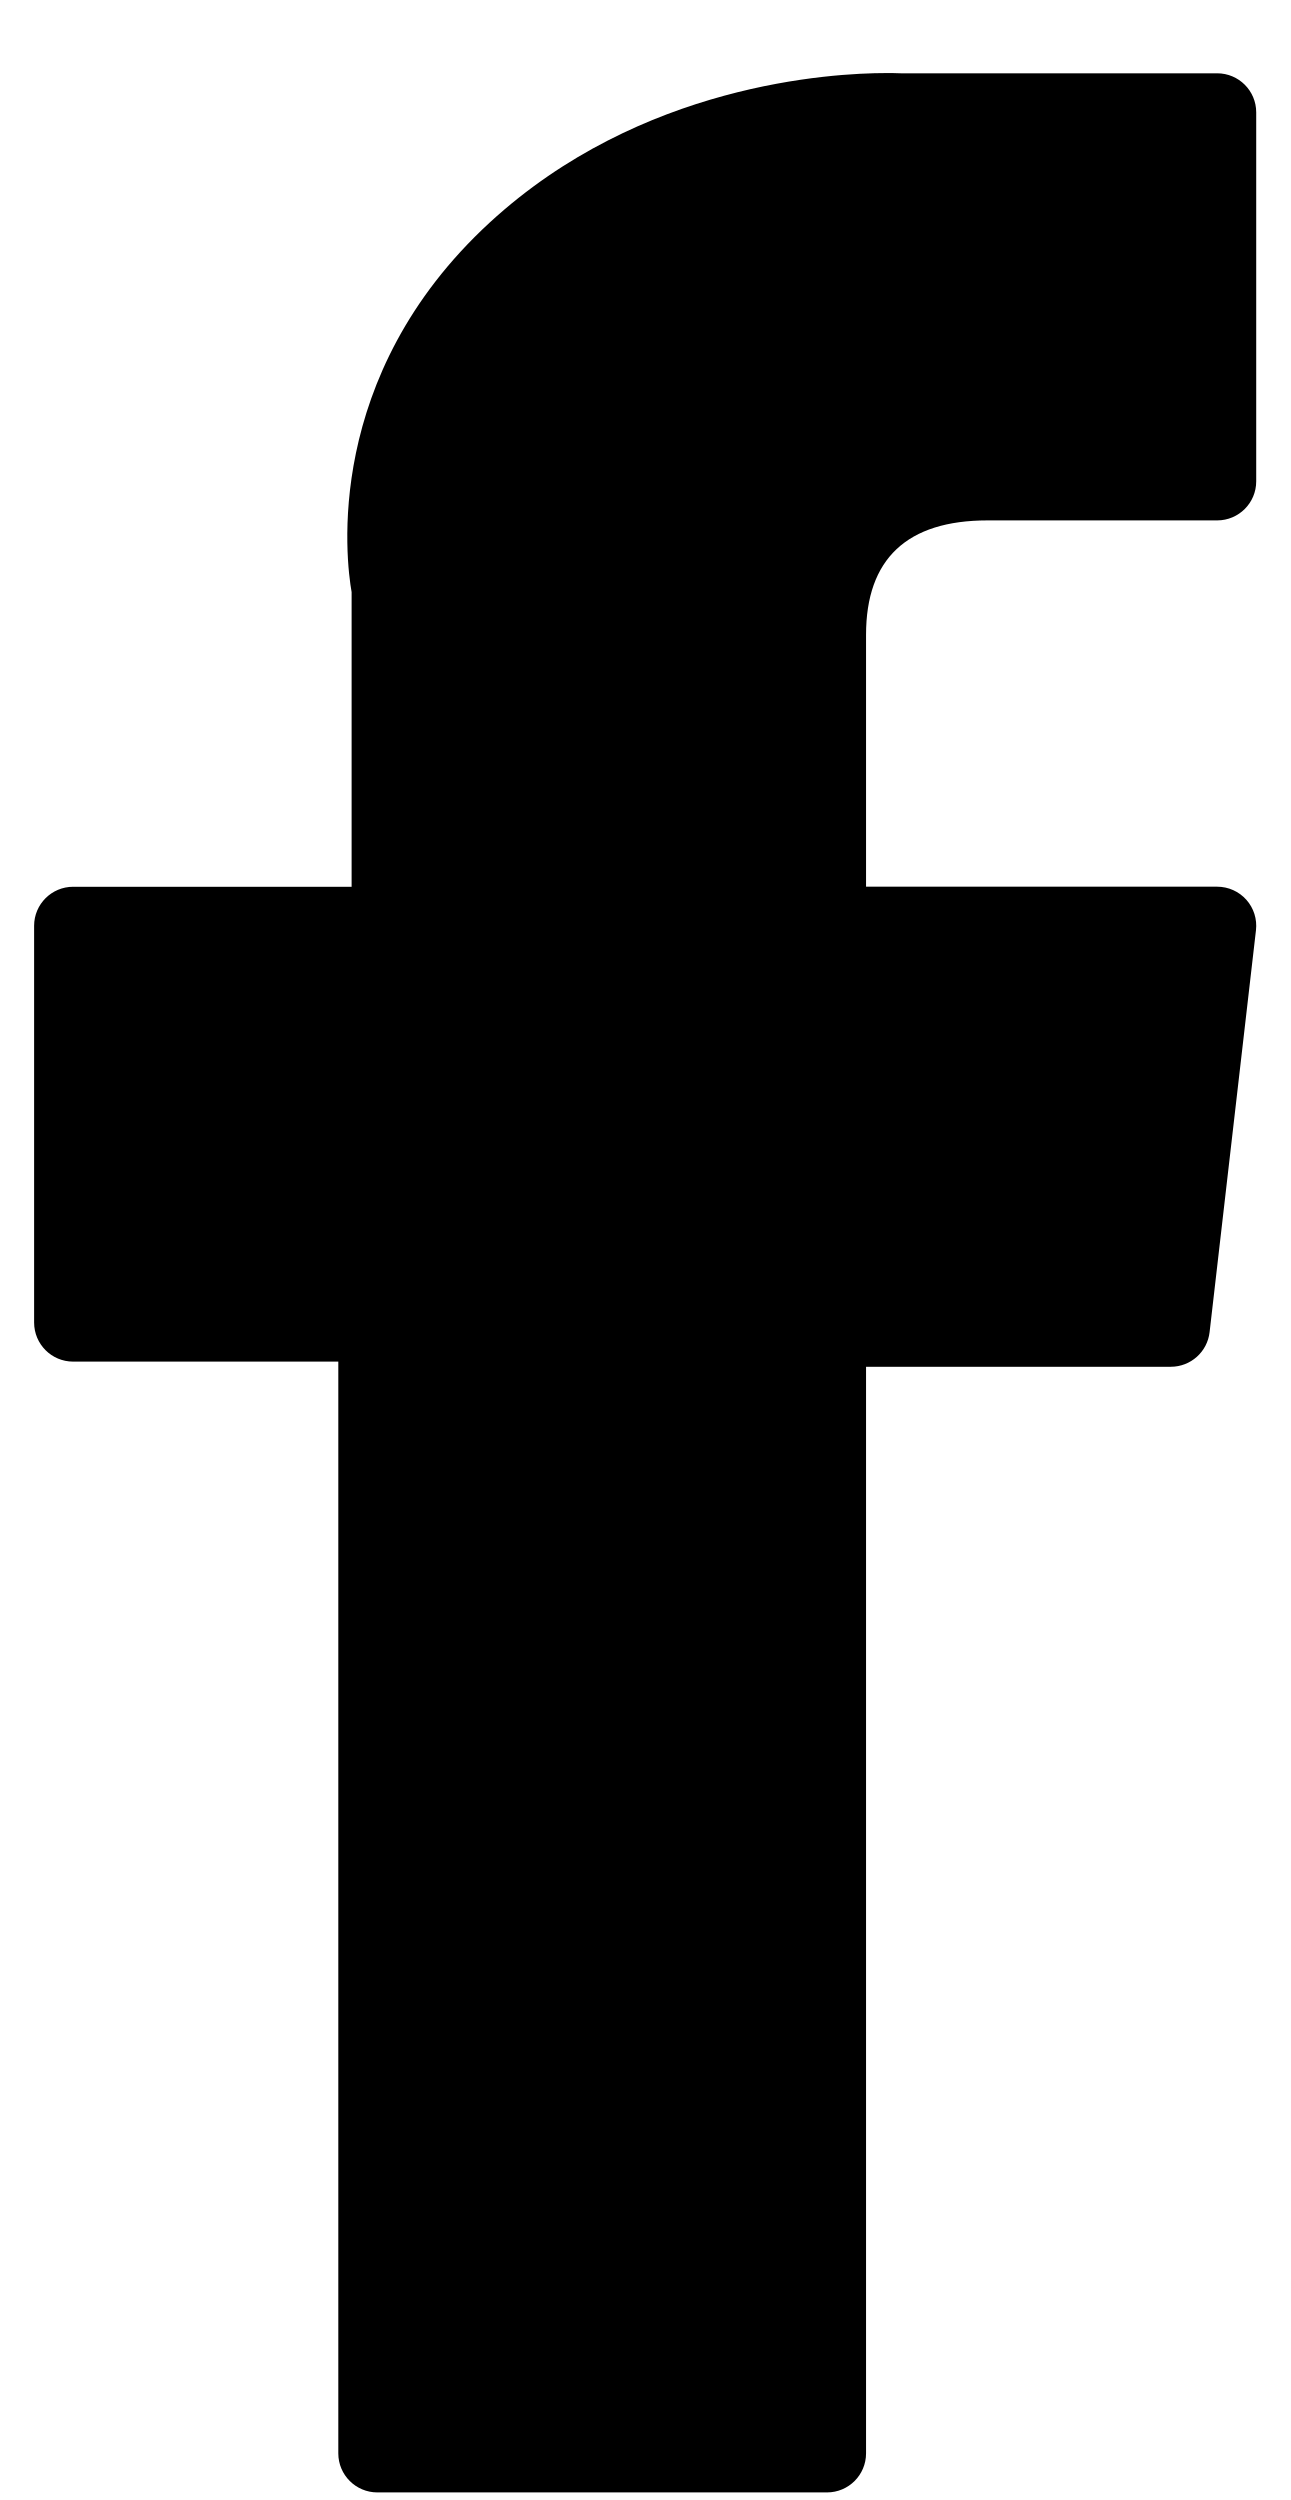
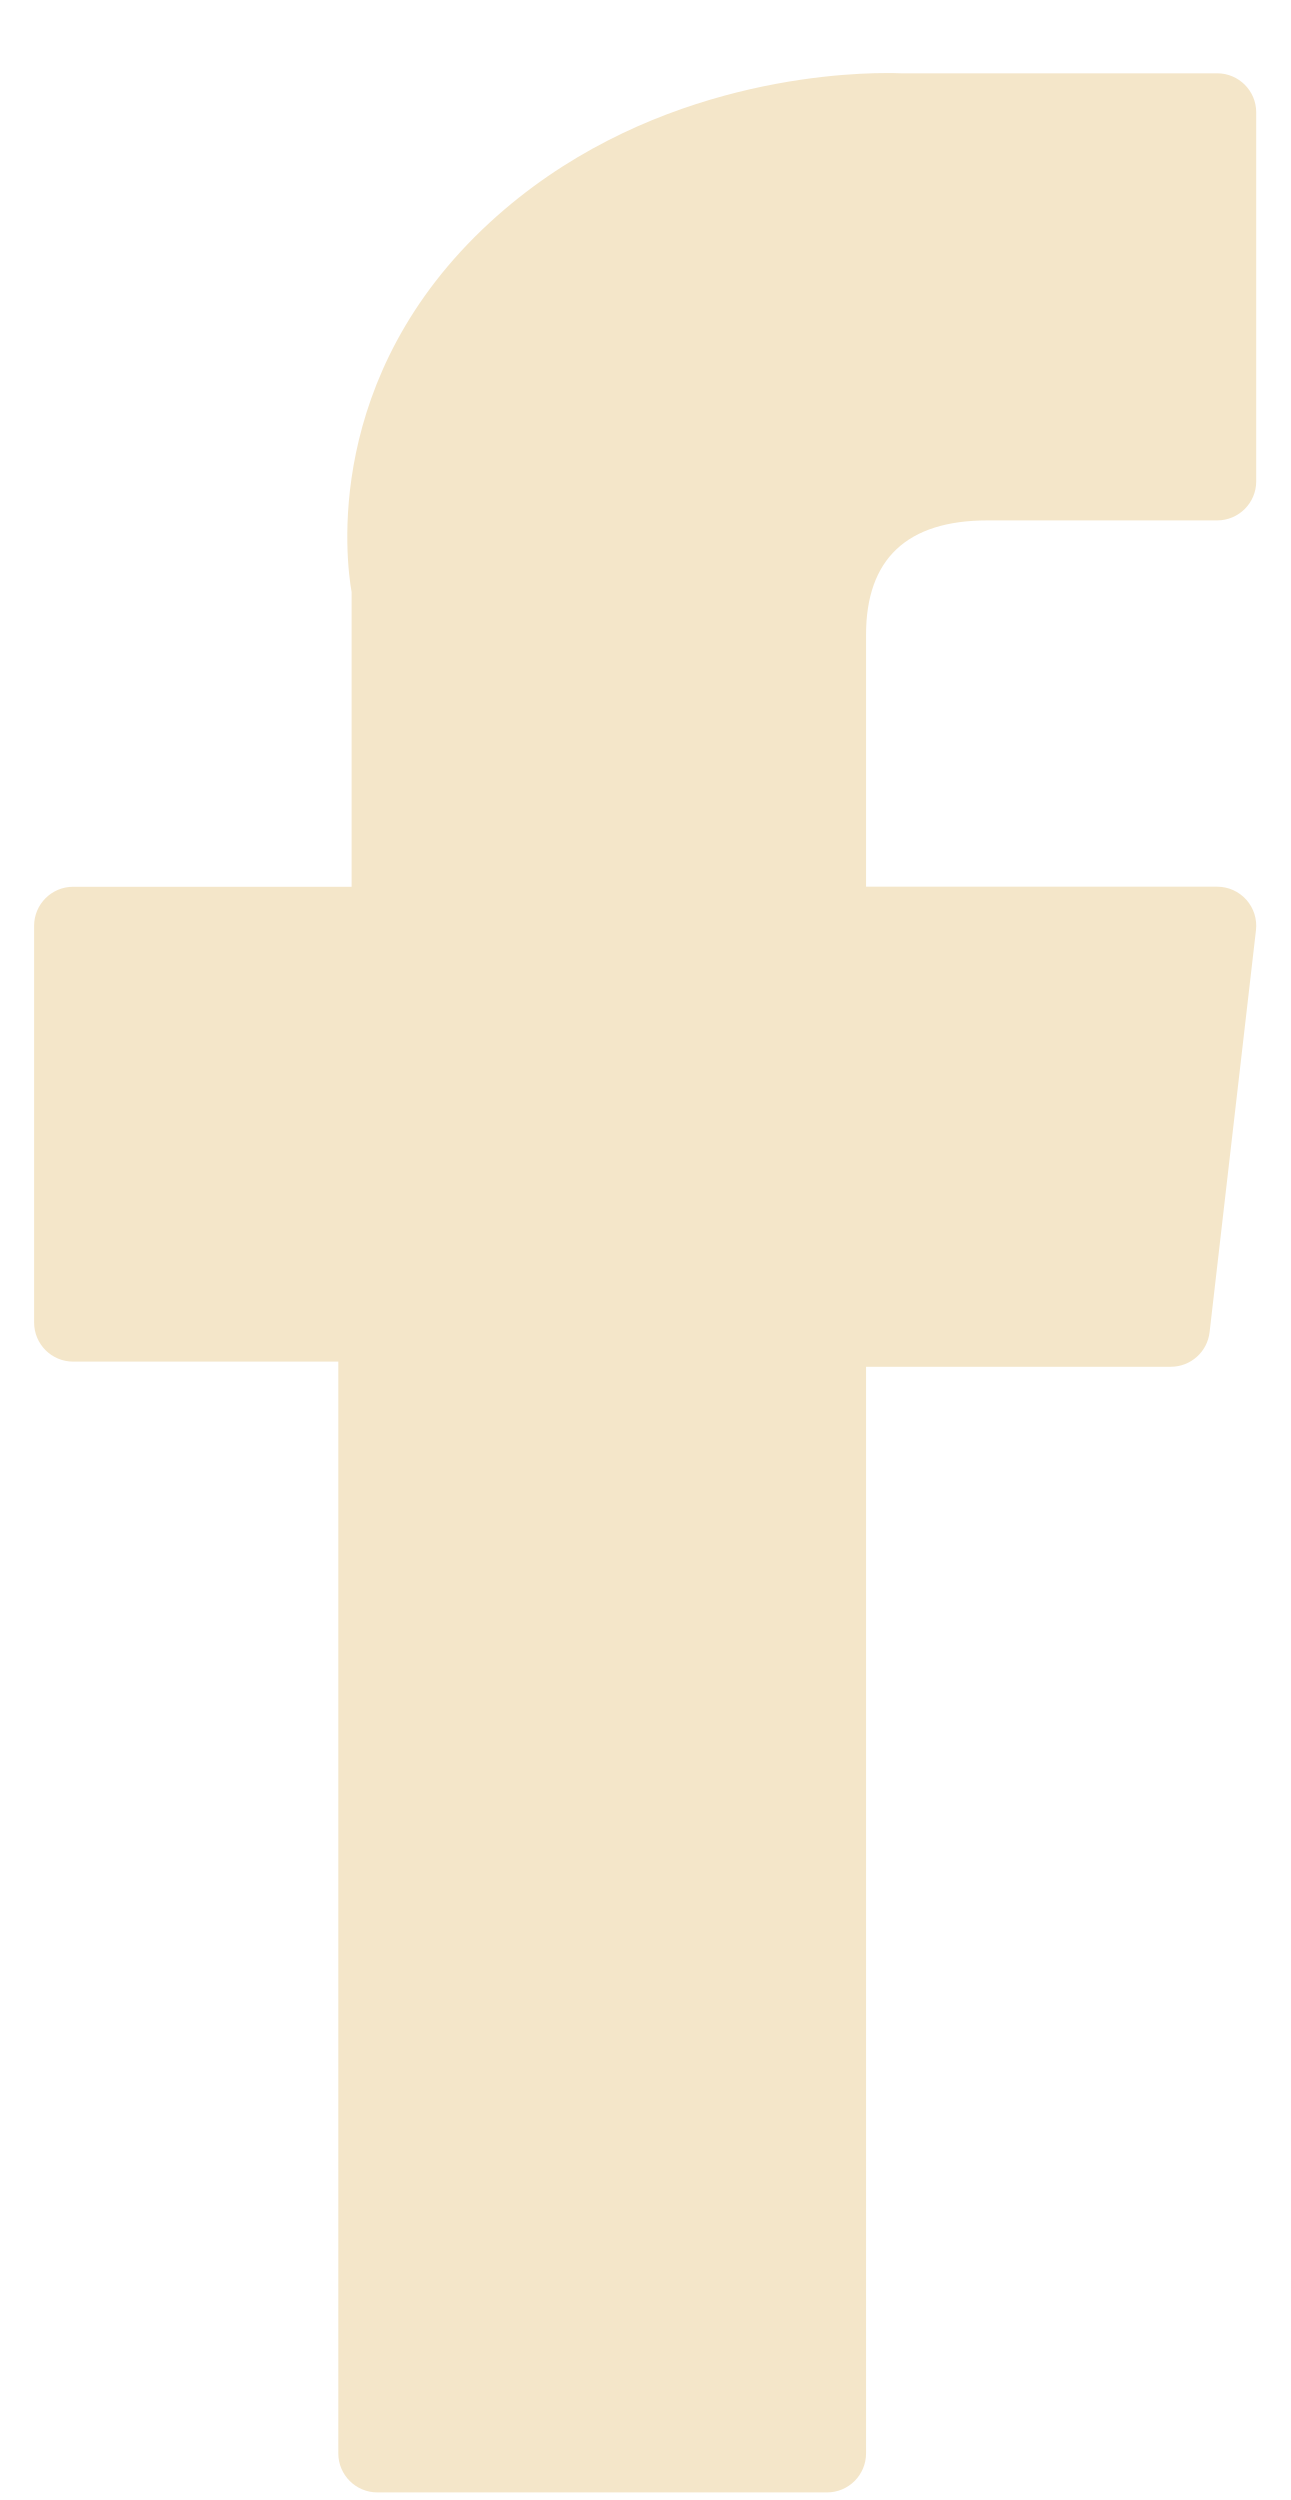
- <svg xmlns="http://www.w3.org/2000/svg" viewBox="0 0 16 31" fill="currentColor">
+ <svg xmlns="http://www.w3.org/2000/svg" viewBox="0 0 16 31" fill="#F4E6C9">
  <path d="M.907 16.884h3.288v13.538c0 .267.217.484.484.484h5.576a.484.484 0 0 0 .484-.484V16.948h3.78a.484.484 0 0 0 .48-.43l.575-4.983a.484.484 0 0 0-.48-.54h-4.355V7.872c0-.941.507-1.419 1.507-1.419h2.847a.484.484 0 0 0 .484-.484V1.393a.484.484 0 0 0-.484-.484H11.17a3.86 3.86 0 0 0-.18-.003c-.68 0-3.047.133-4.917 1.853C4.003 4.665 4.29 6.946 4.36 7.342v3.654H.907a.484.484 0 0 0-.484.483v4.92c0 .268.216.485.484.485Z" />
</svg>
